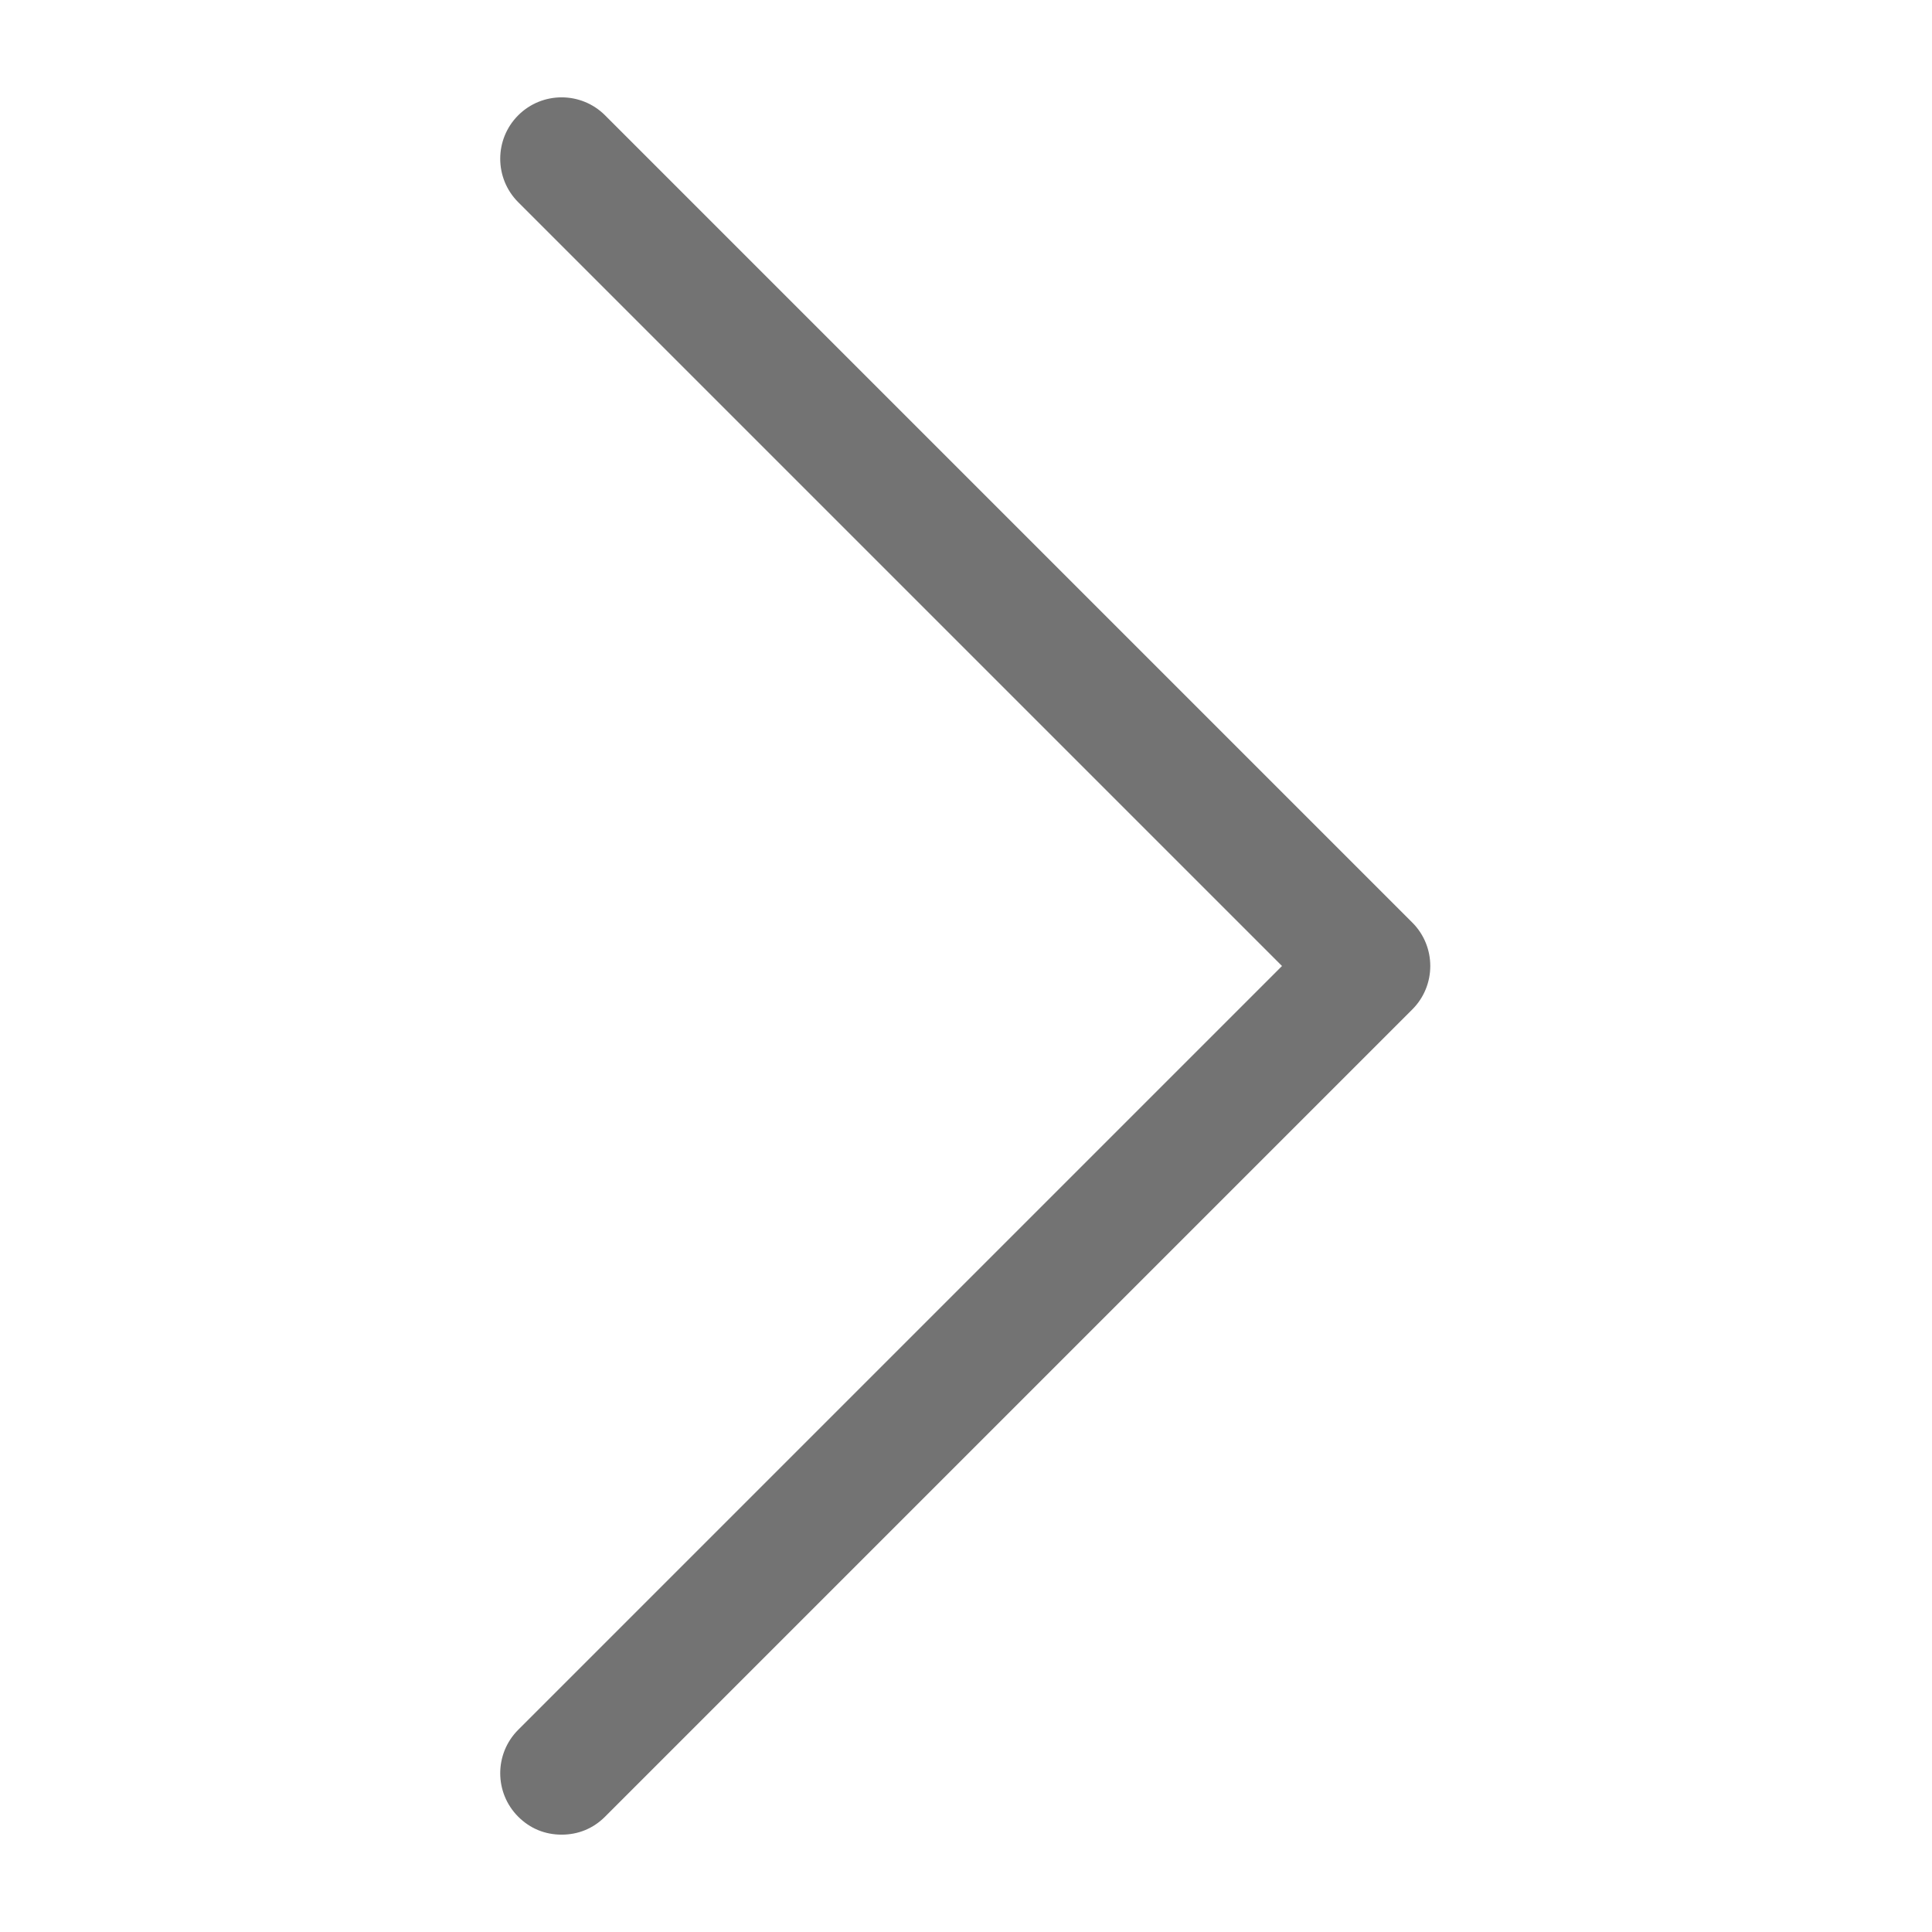
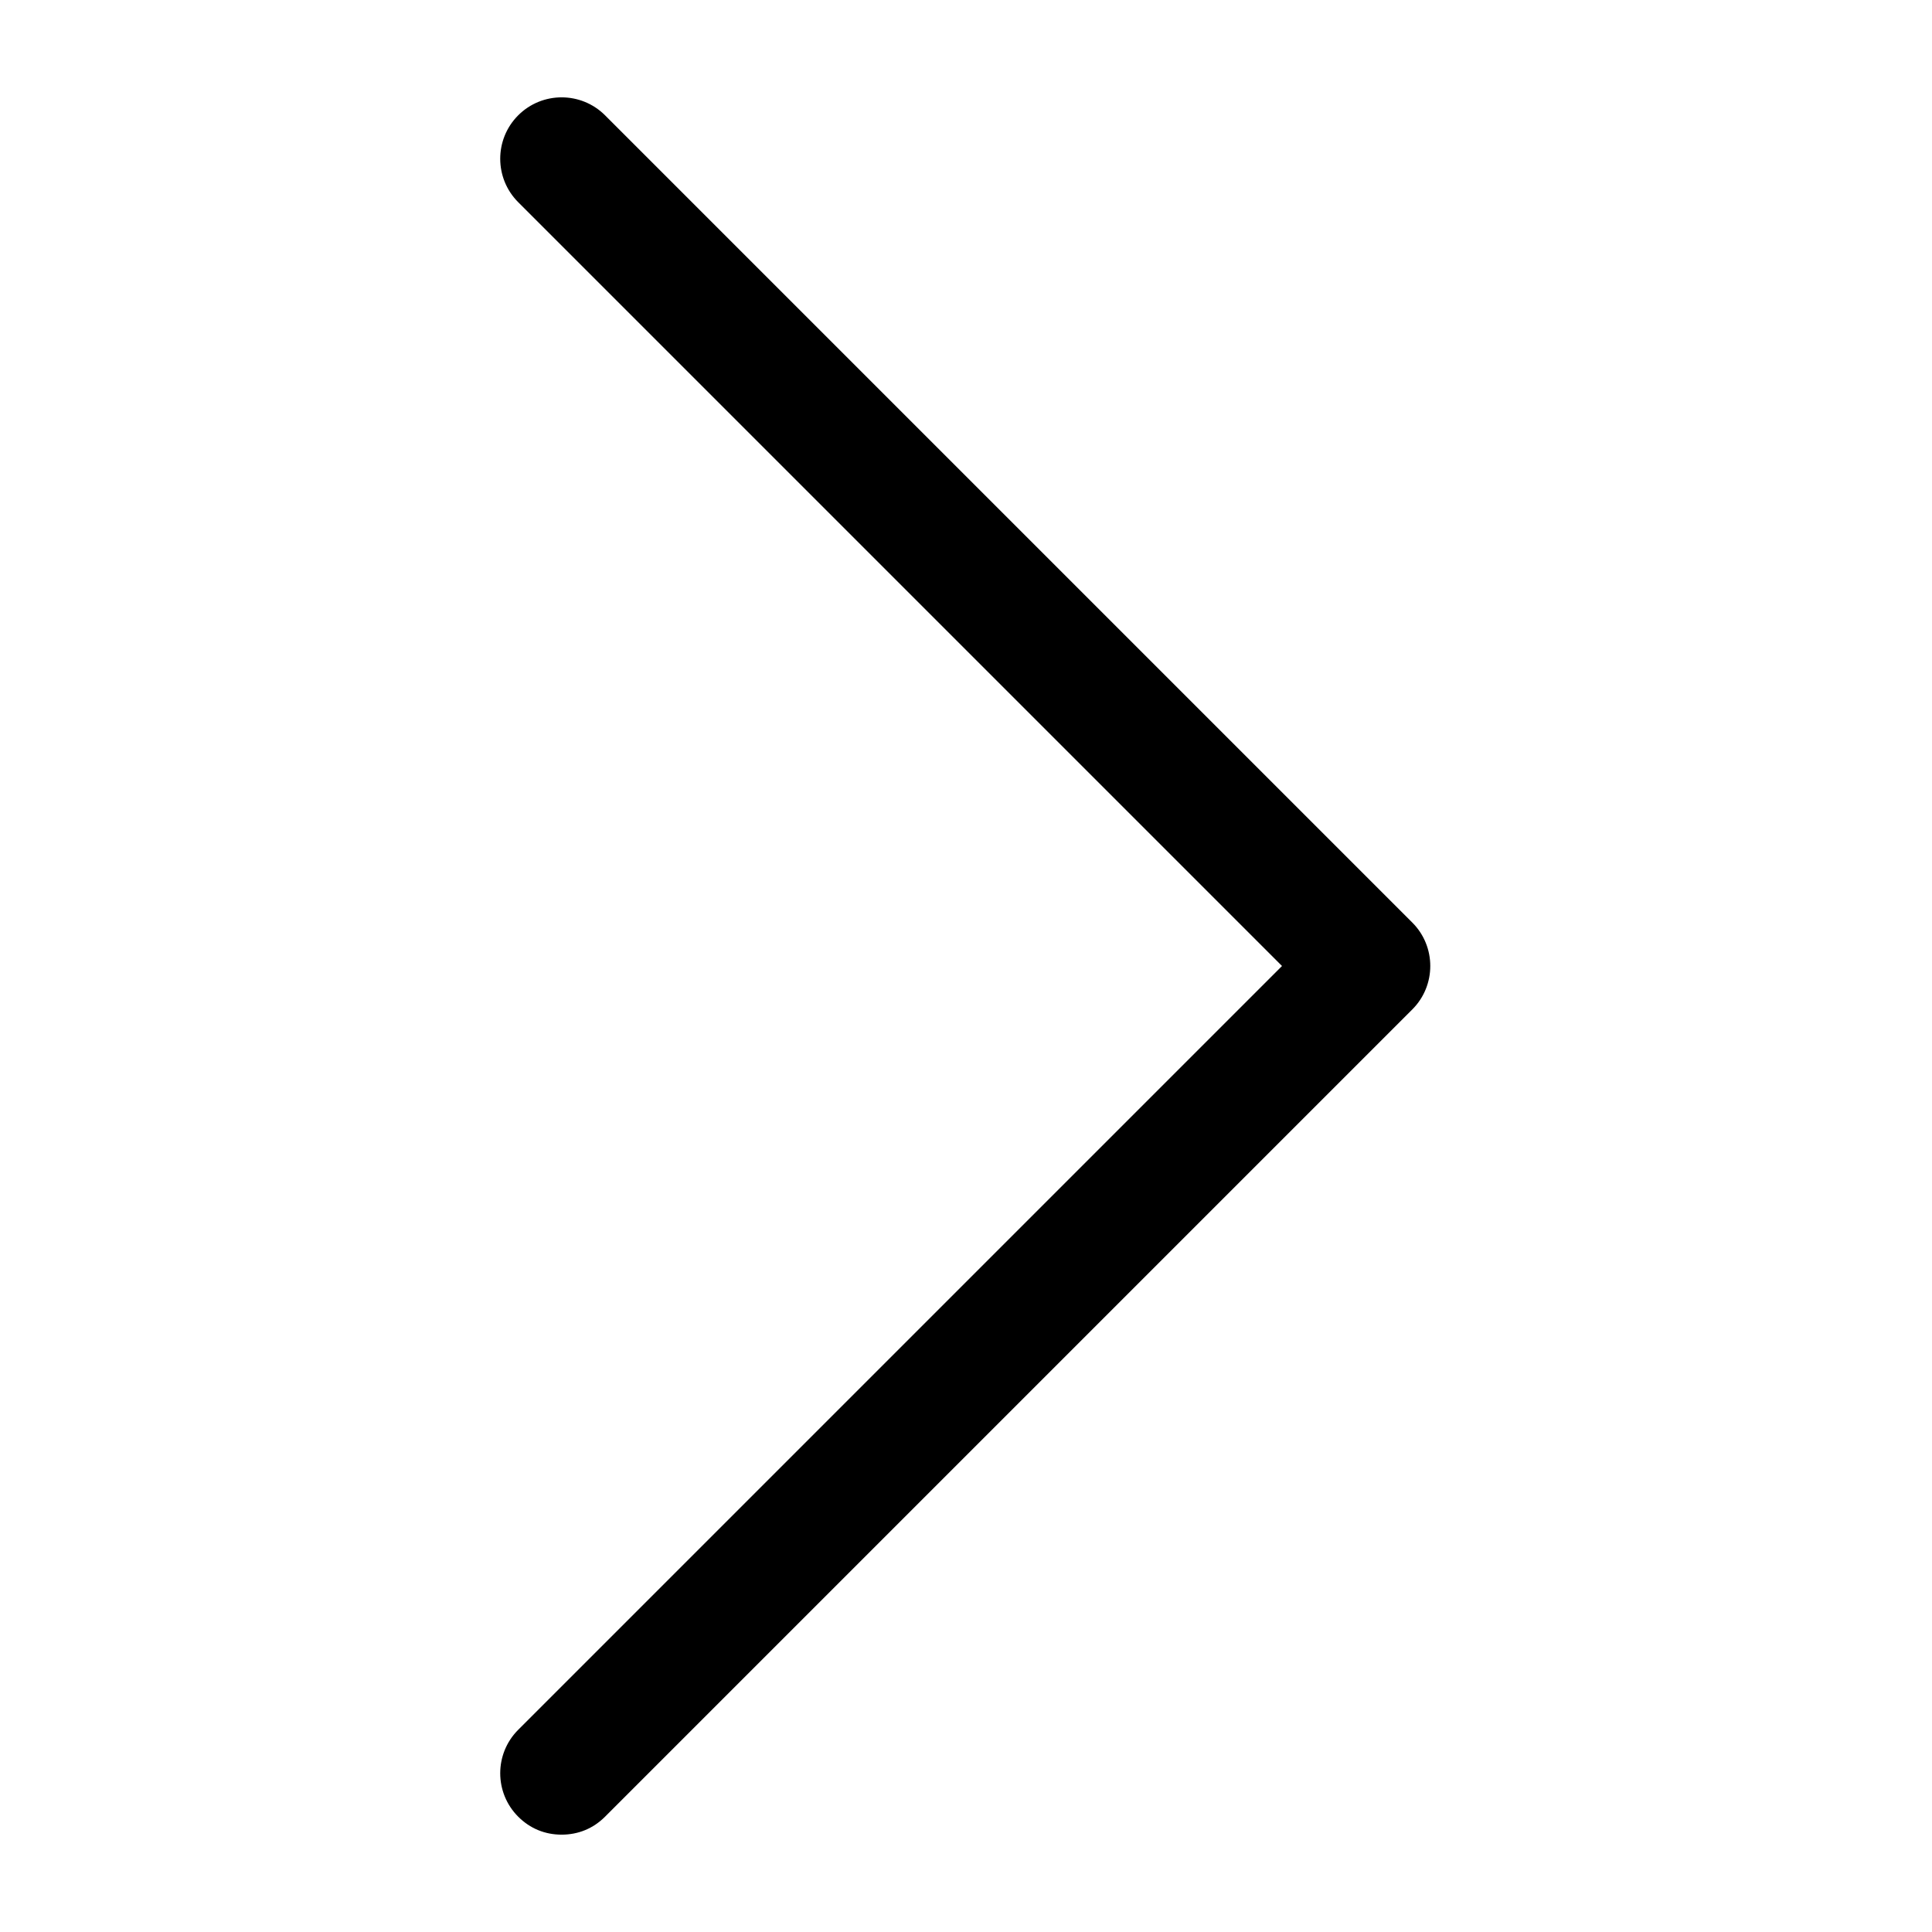
<svg xmlns="http://www.w3.org/2000/svg" viewBox="0 0 129 129">
-   <path fill="#737373" d="M40.4 121.3c-.8.8-1.8 1.2-2.9 1.2s-2.1-.4-2.9-1.2c-1.6-1.6-1.6-4.2 0-5.8l51-51-51-51c-1.6-1.6-1.6-4.2 0-5.8 1.6-1.6 4.2-1.6 5.8 0l53.9 53.9c1.6 1.6 1.6 4.2 0 5.8l-53.9 53.9z" />
+   <path d="M40.4 121.3c-.8.8-1.8 1.2-2.9 1.2s-2.1-.4-2.9-1.2c-1.6-1.6-1.6-4.2 0-5.8l51-51-51-51c-1.6-1.6-1.6-4.2 0-5.8 1.6-1.6 4.2-1.6 5.8 0l53.9 53.9c1.6 1.6 1.6 4.2 0 5.8l-53.9 53.9z" />
</svg>
